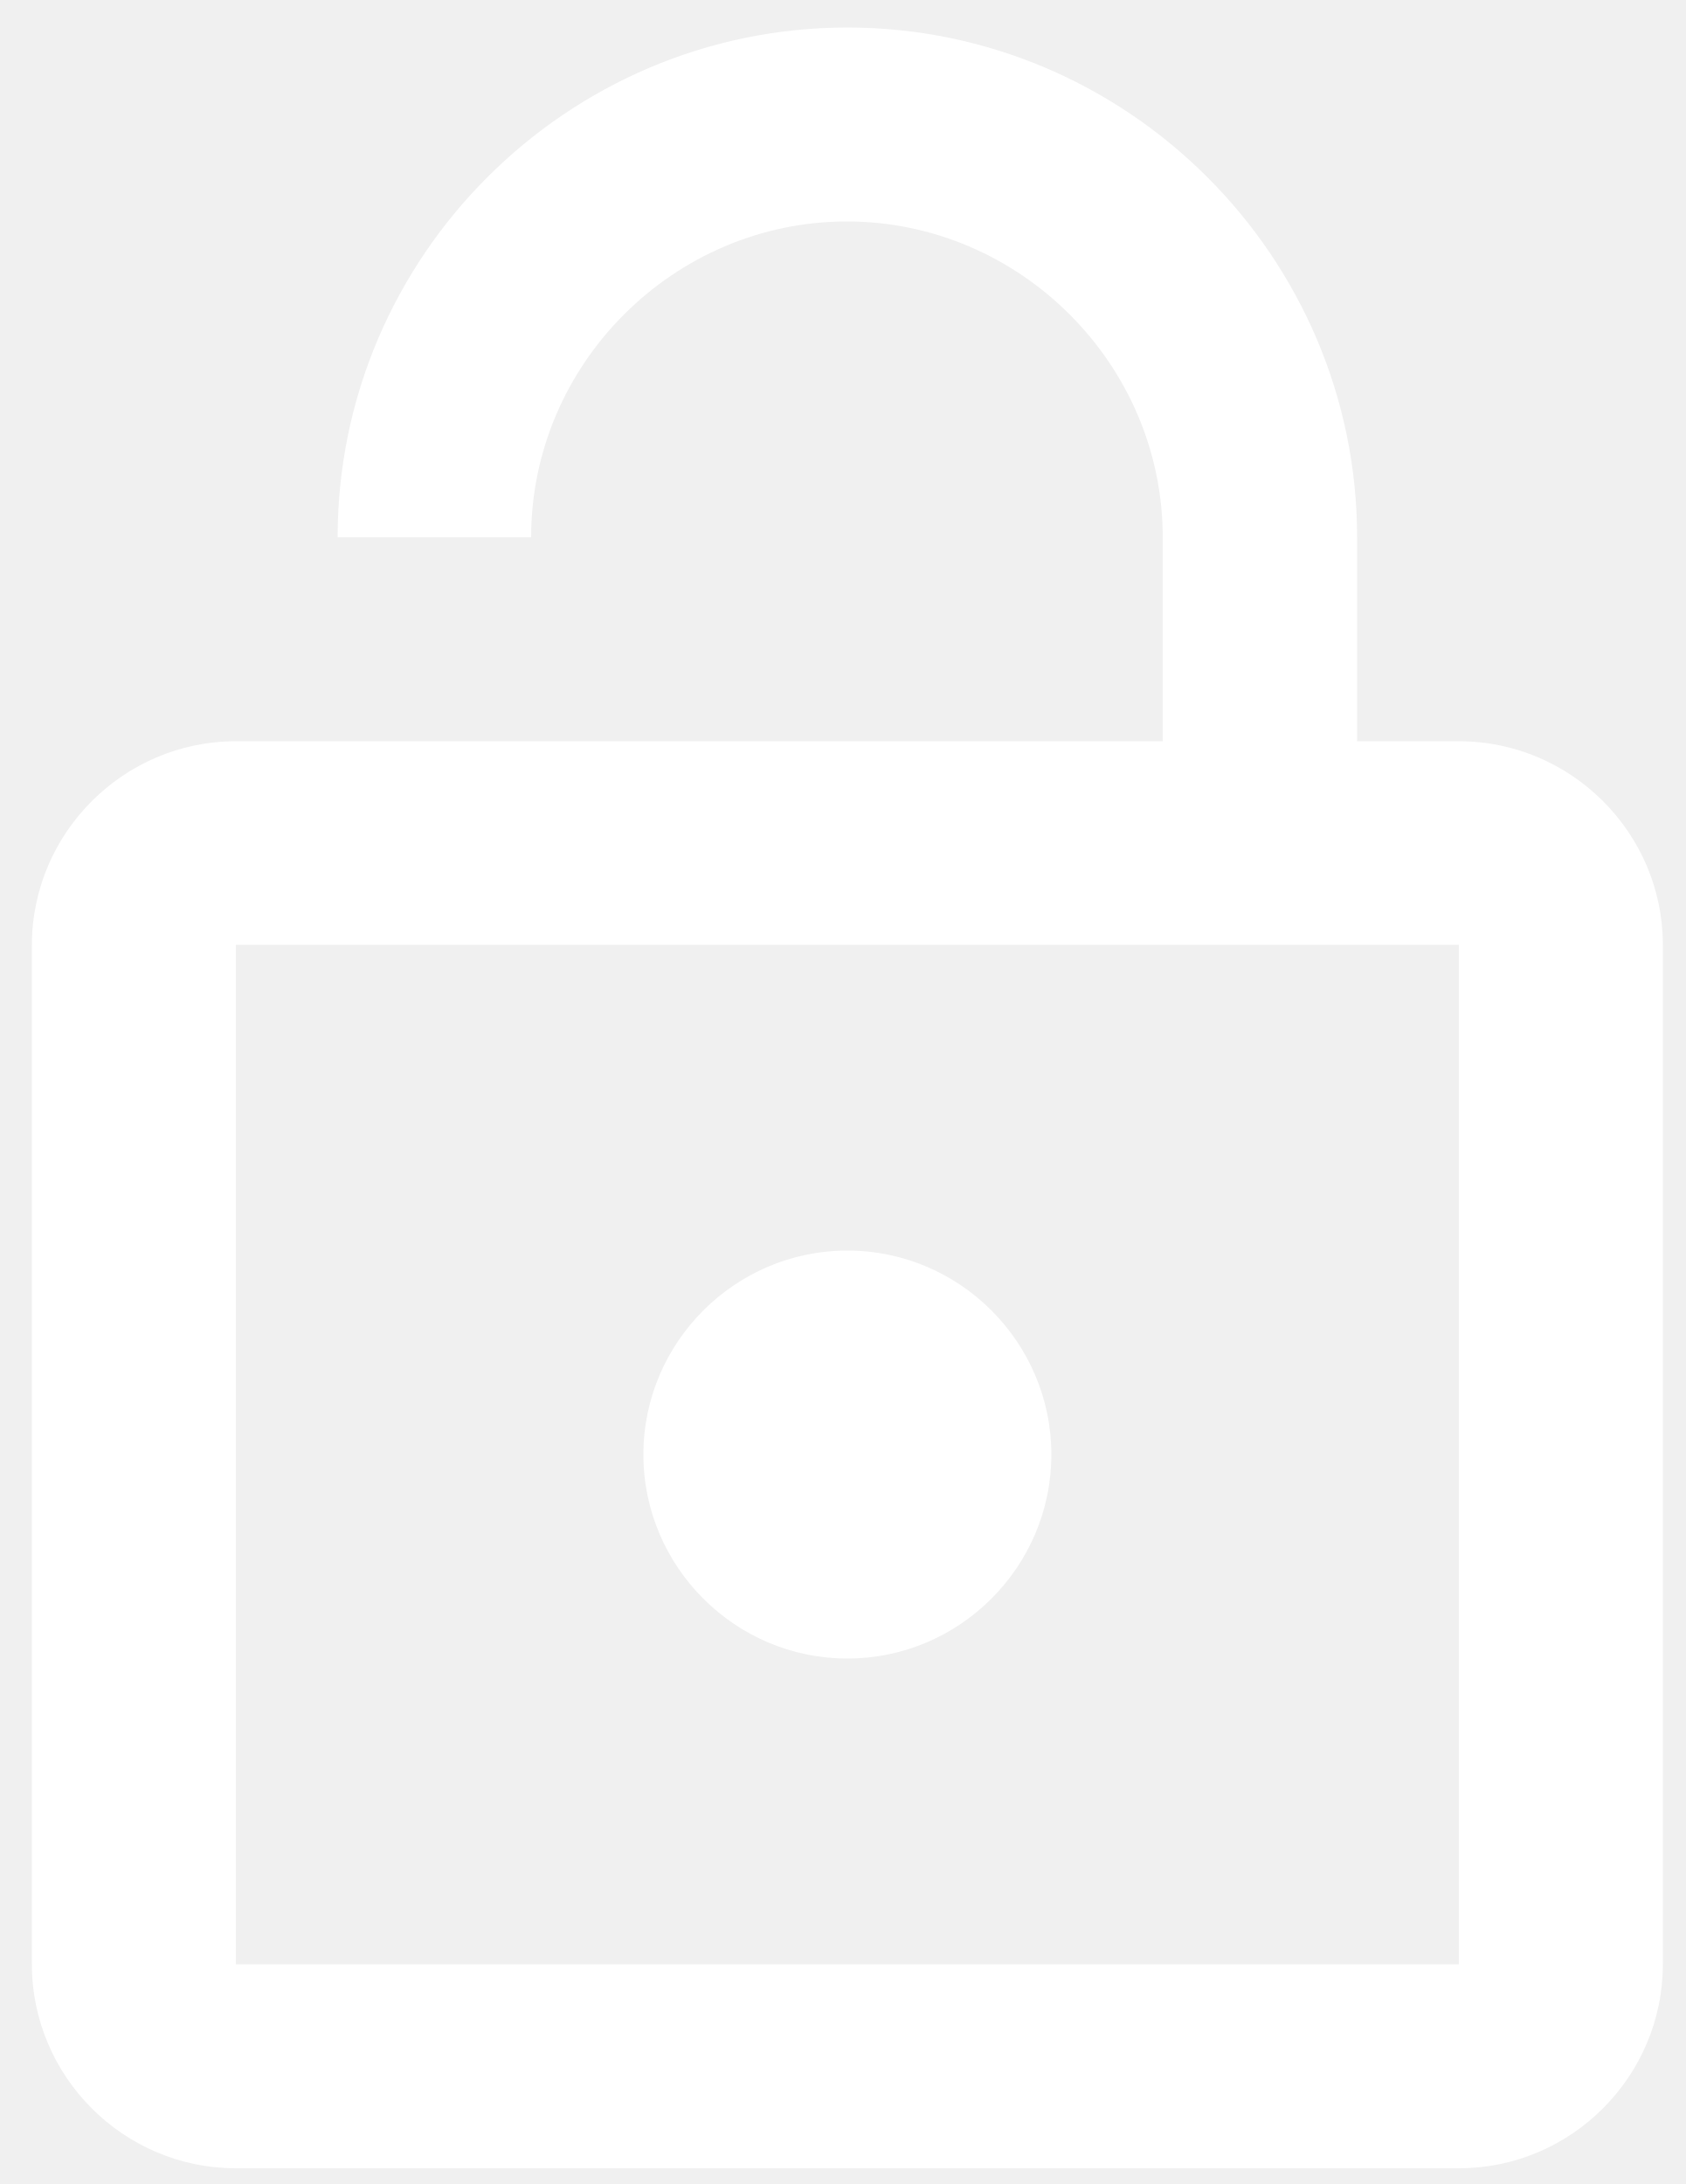
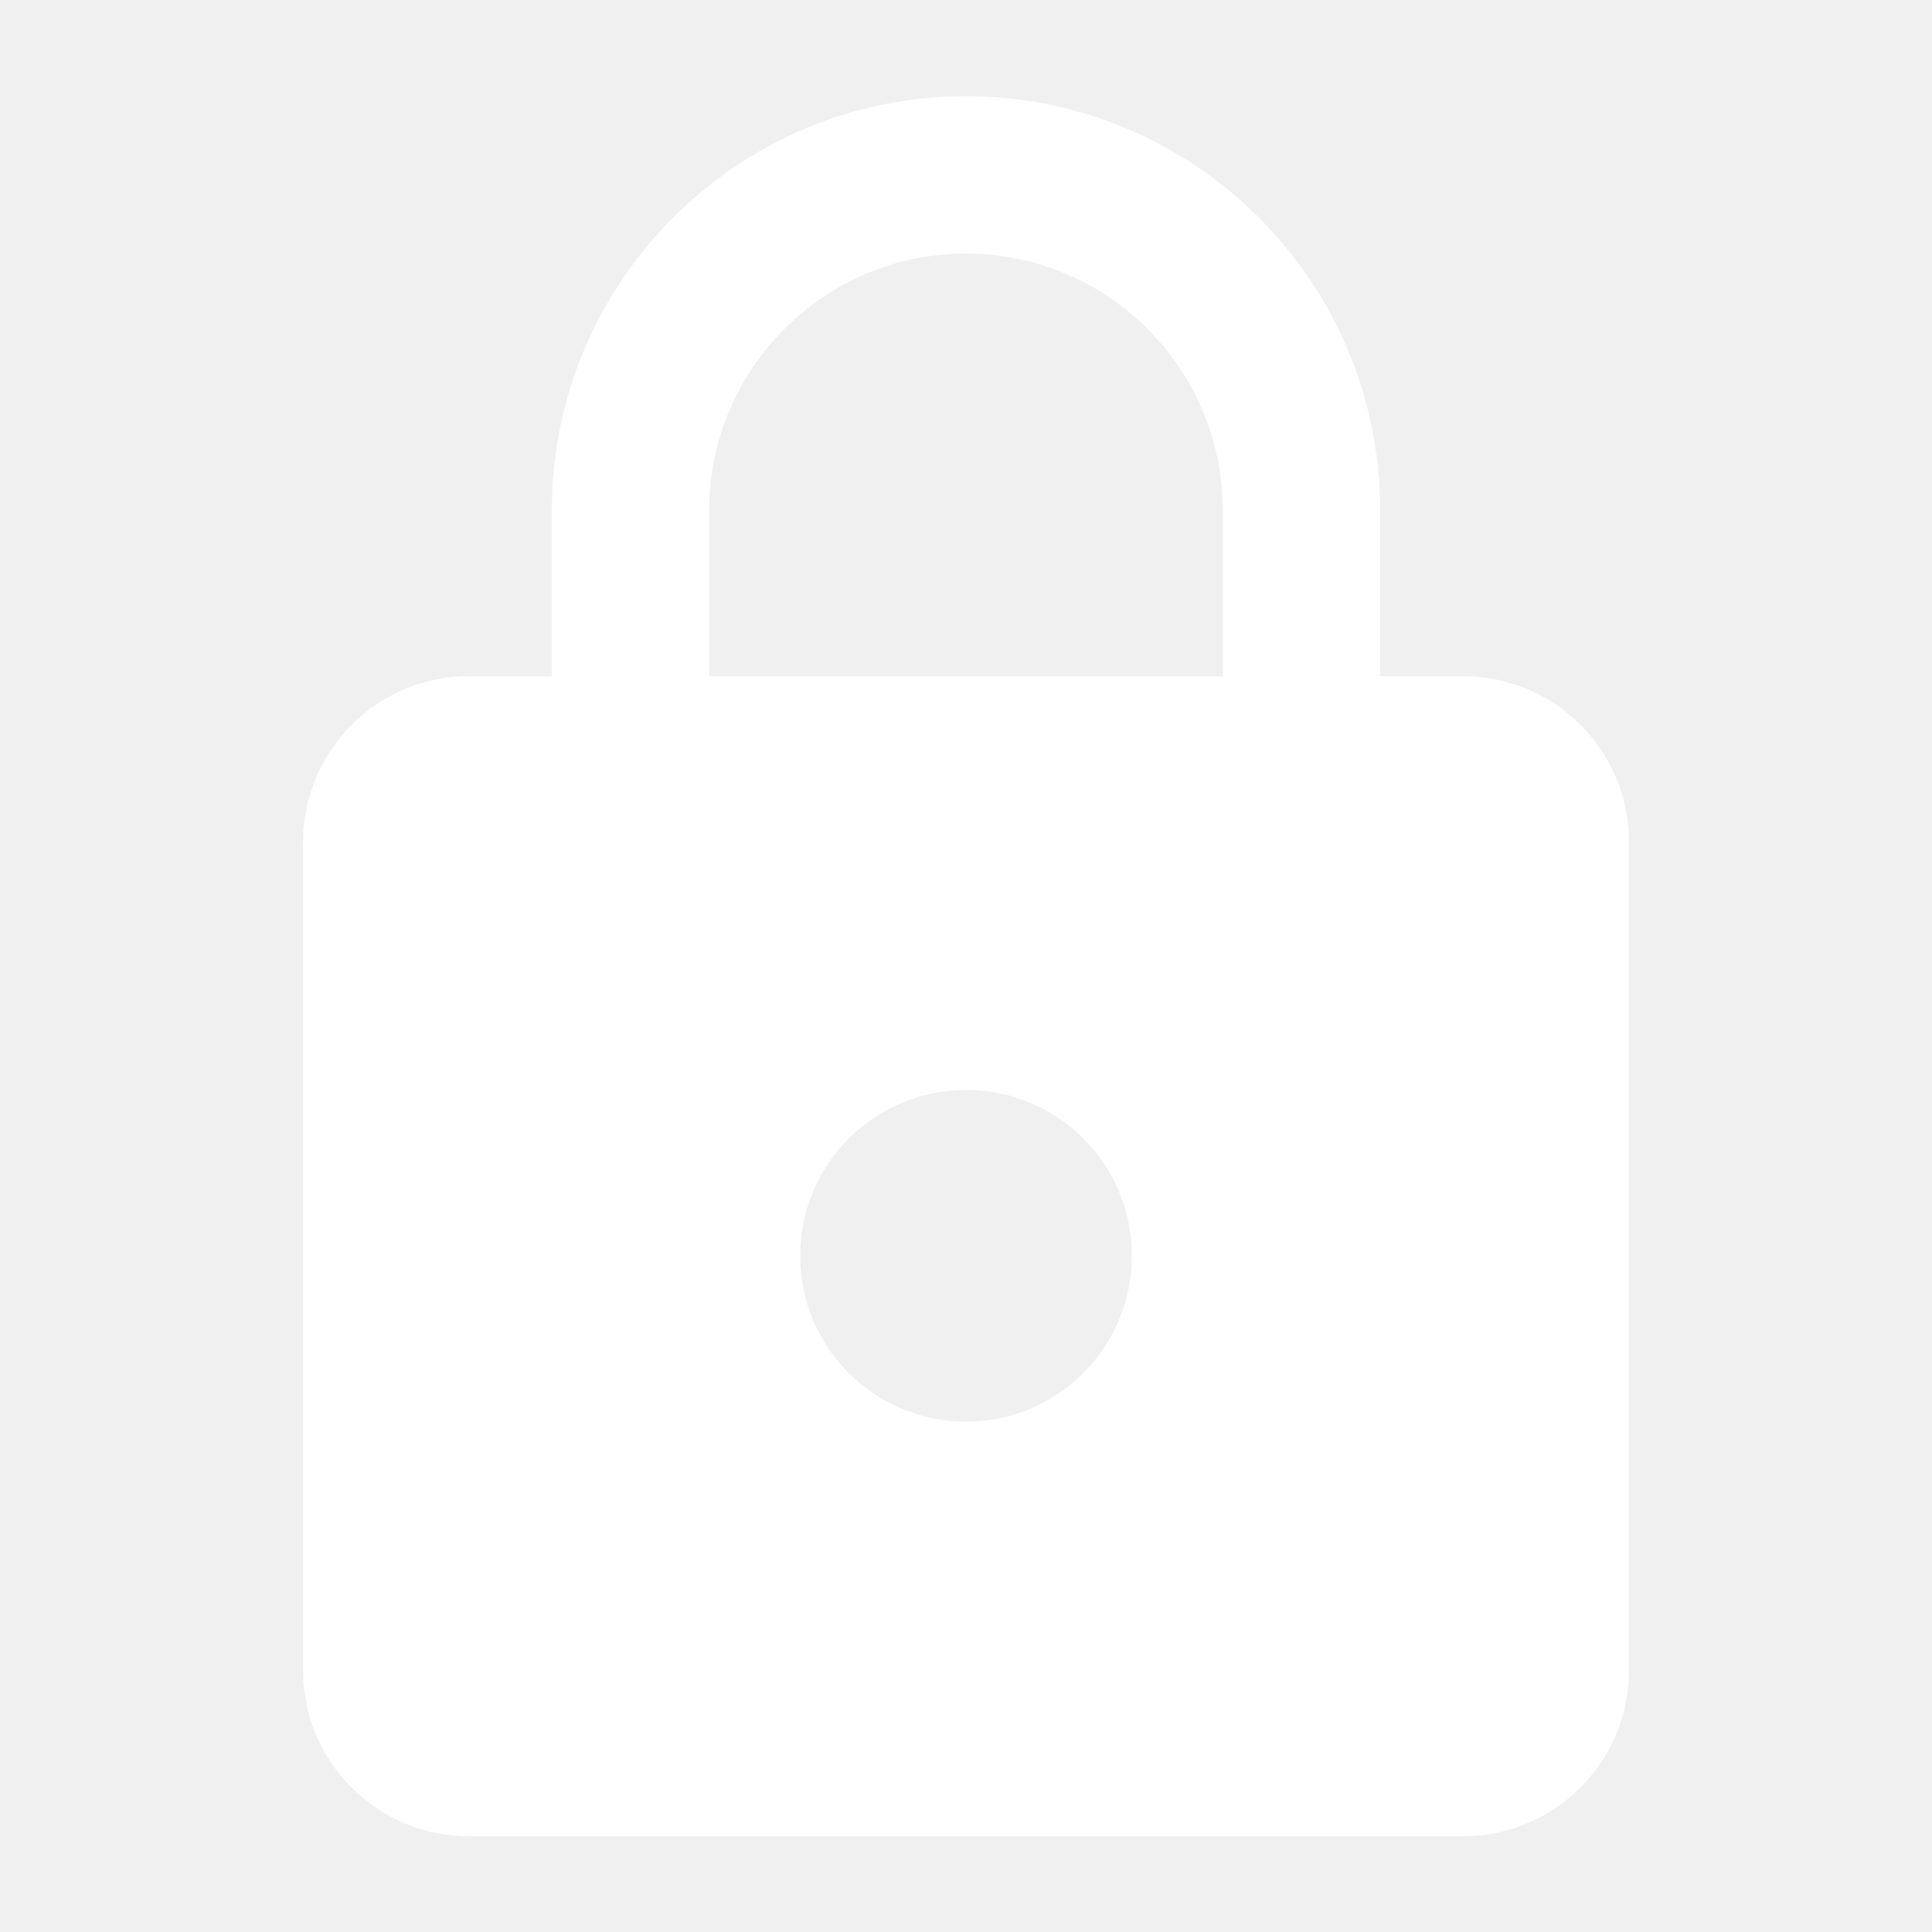
- <svg xmlns="http://www.w3.org/2000/svg" version="1.1" id="Layer_1" x="0px" y="0px" viewBox="0 0 386 500" enable-background="new 0 0 386 500" xml:space="preserve">
-   <path fill="none" d="M-255,257h560v560h-560V257z" />
-   <path fill="#FFFFFF" d="M194,379.7c25.7,0,46.7-21,46.7-46.7s-21-46.7-46.7-46.7s-46.7,21-46.7,46.7S168.3,379.7,194,379.7z   M334,169.7h-23.3V123C310.7,58.8,258.2,6.3,194,6.3S77.3,58.8,77.3,123h44.3c0-39.7,32.7-72.3,72.3-72.3s72.3,32.7,72.3,72.3v46.7  H54c-25.7,0-46.7,21-46.7,46.7v233.3c0,25.7,21,46.7,46.7,46.7h280c25.7,0,46.7-21,46.7-46.7V216.3  C380.7,190.7,359.7,169.7,334,169.7z M334,449.7H54V216.3h280V449.7z" />
+ <svg xmlns="http://www.w3.org/2000/svg" version="1.1" id="Layer_1" x="0px" y="0px" viewBox="0 0 480 480" enable-background="new 0 0 480 480" xml:space="preserve">
+   <path fill="#FFFFFF" d="M363.5,168h-20.6v-41.2C342.9,70,296.8,23.9,240,23.9S137.1,70,137.1,126.8V168h-20.6  c-22.7,0-41.2,18.4-41.2,41.2V415c0,22.7,18.4,41.2,41.2,41.2h247c22.7,0,41.2-18.4,41.2-41.2V209.1  C404.7,186.4,386.2,168,363.5,168z M240,353.2c-22.7,0-41.2-18.4-41.2-41.2c0-22.7,18.4-41.2,41.2-41.2s41.2,18.4,41.2,41.2  C281.2,334.8,262.7,353.2,240,353.2z M303.8,168H176.2v-41.2c0-35.2,28.6-63.8,63.8-63.8s63.8,28.6,63.8,63.8V168z" />
</svg>
